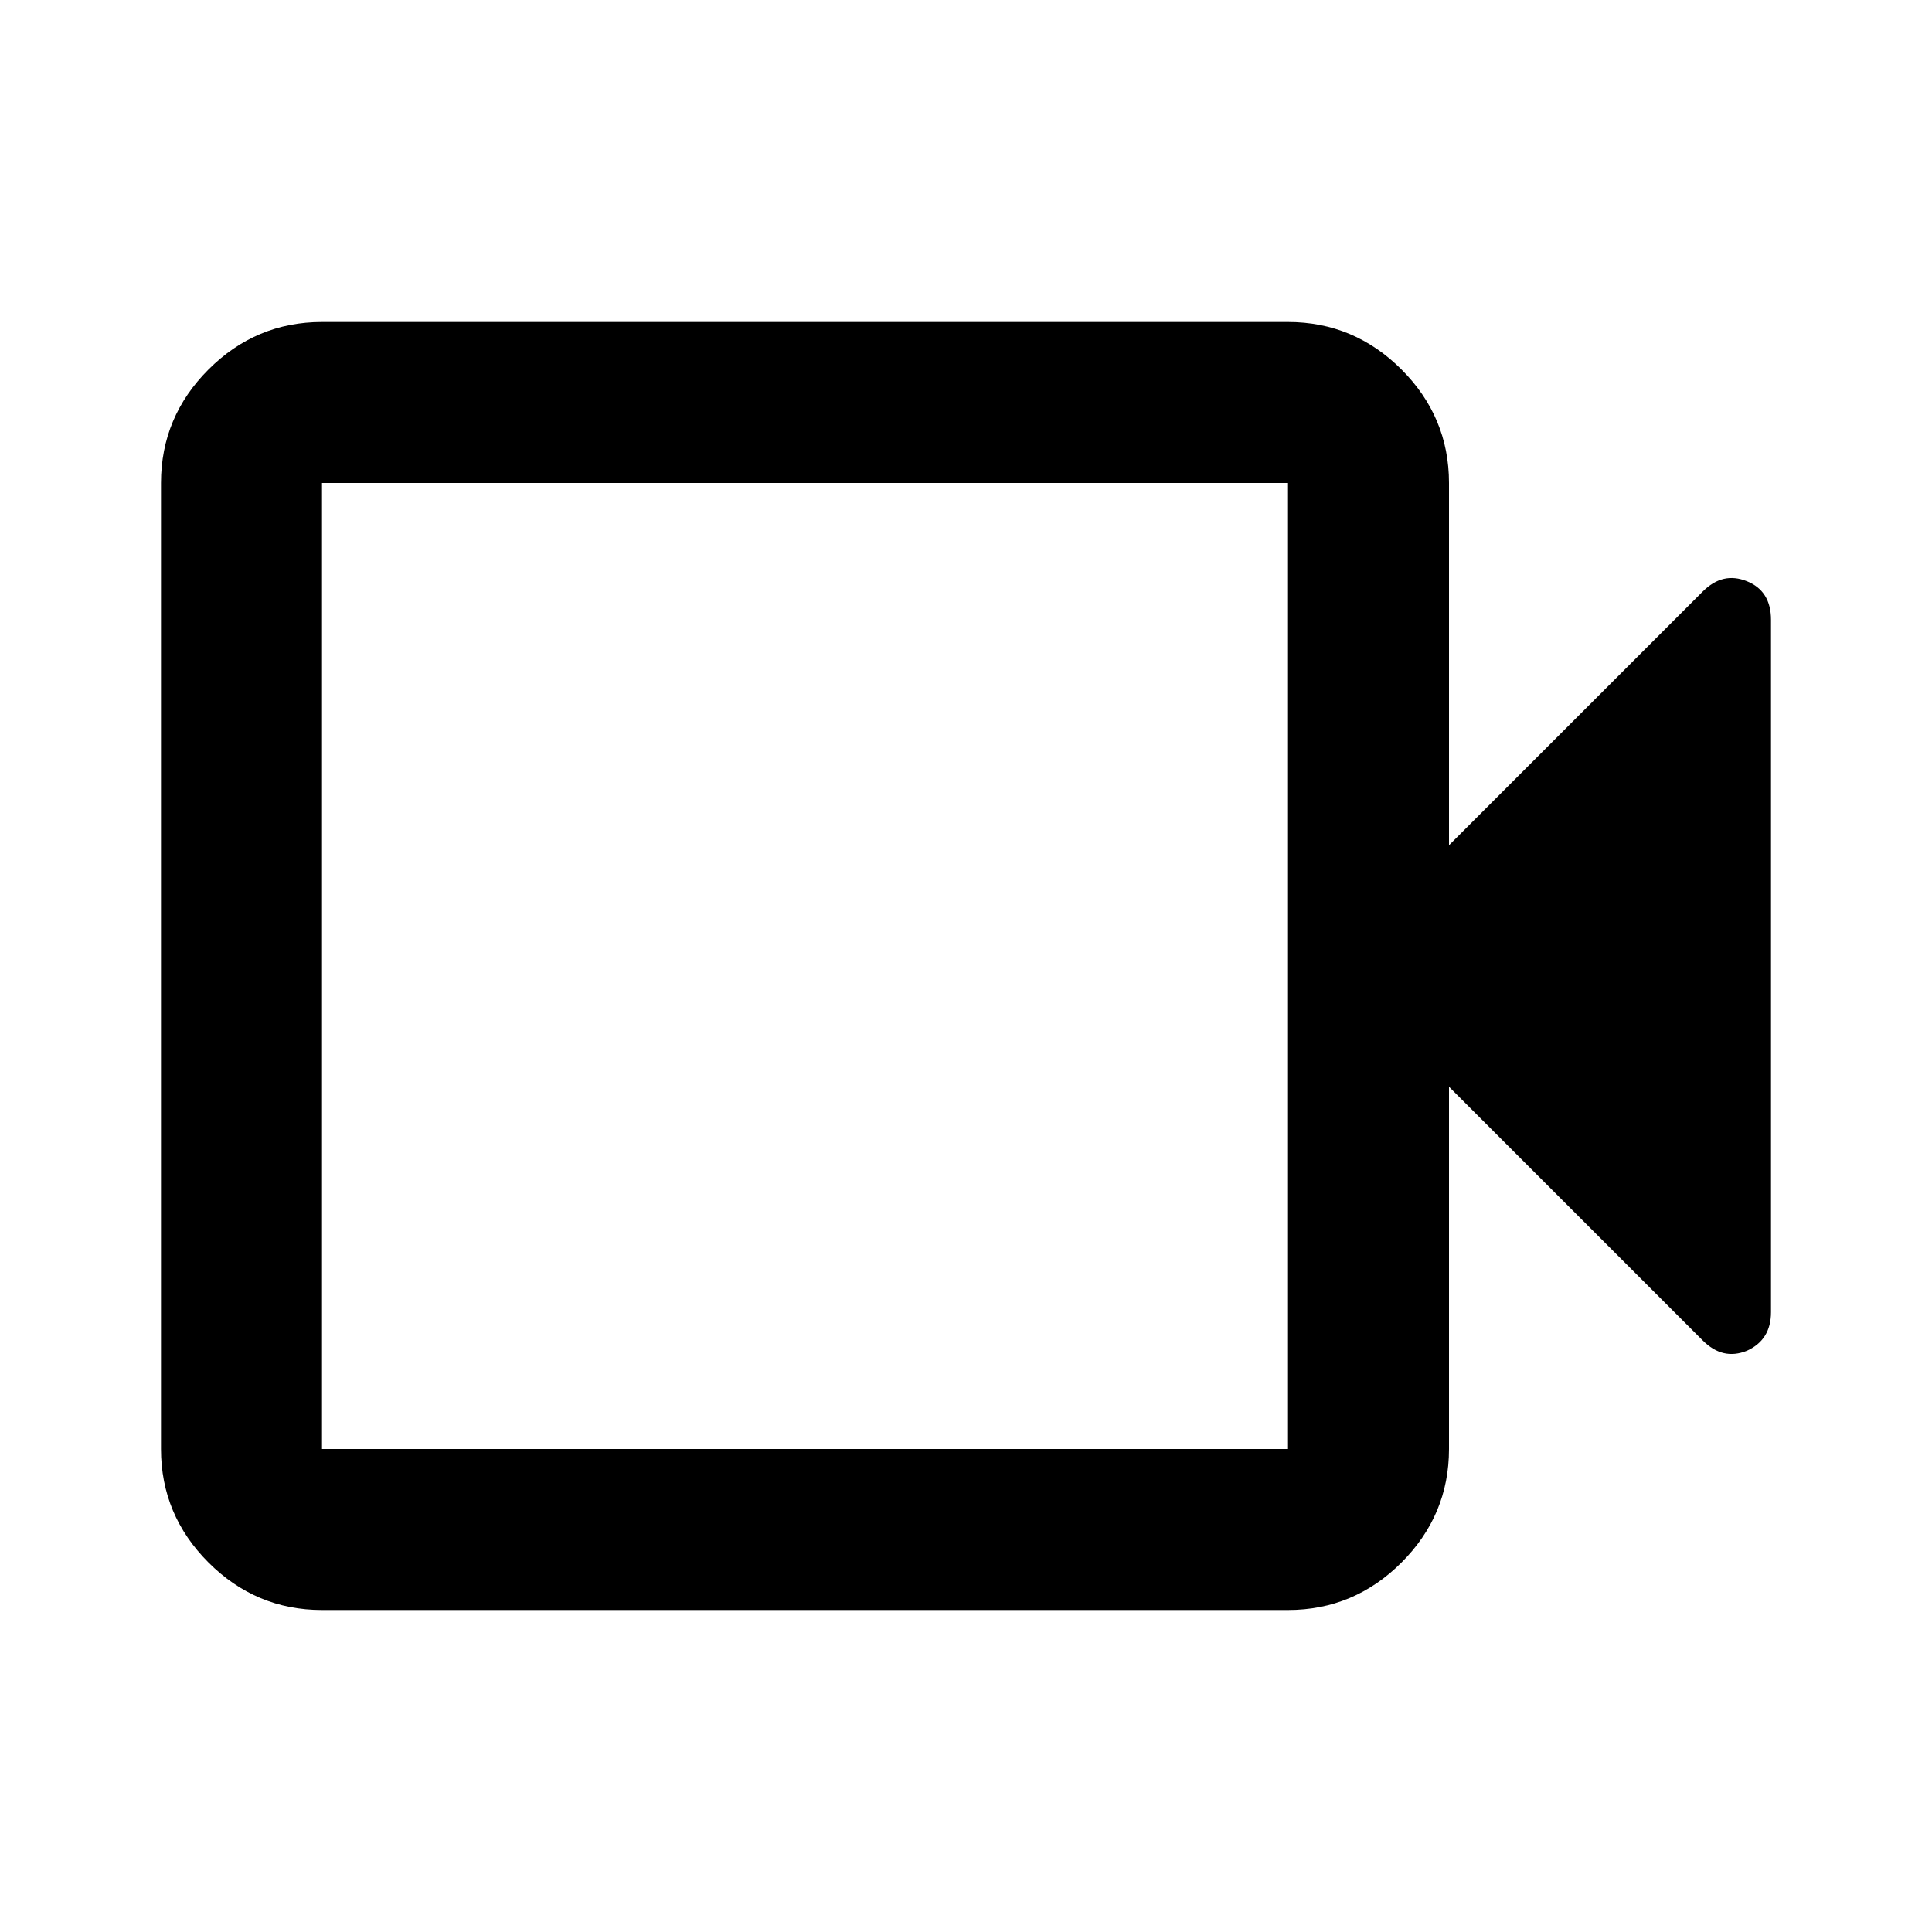
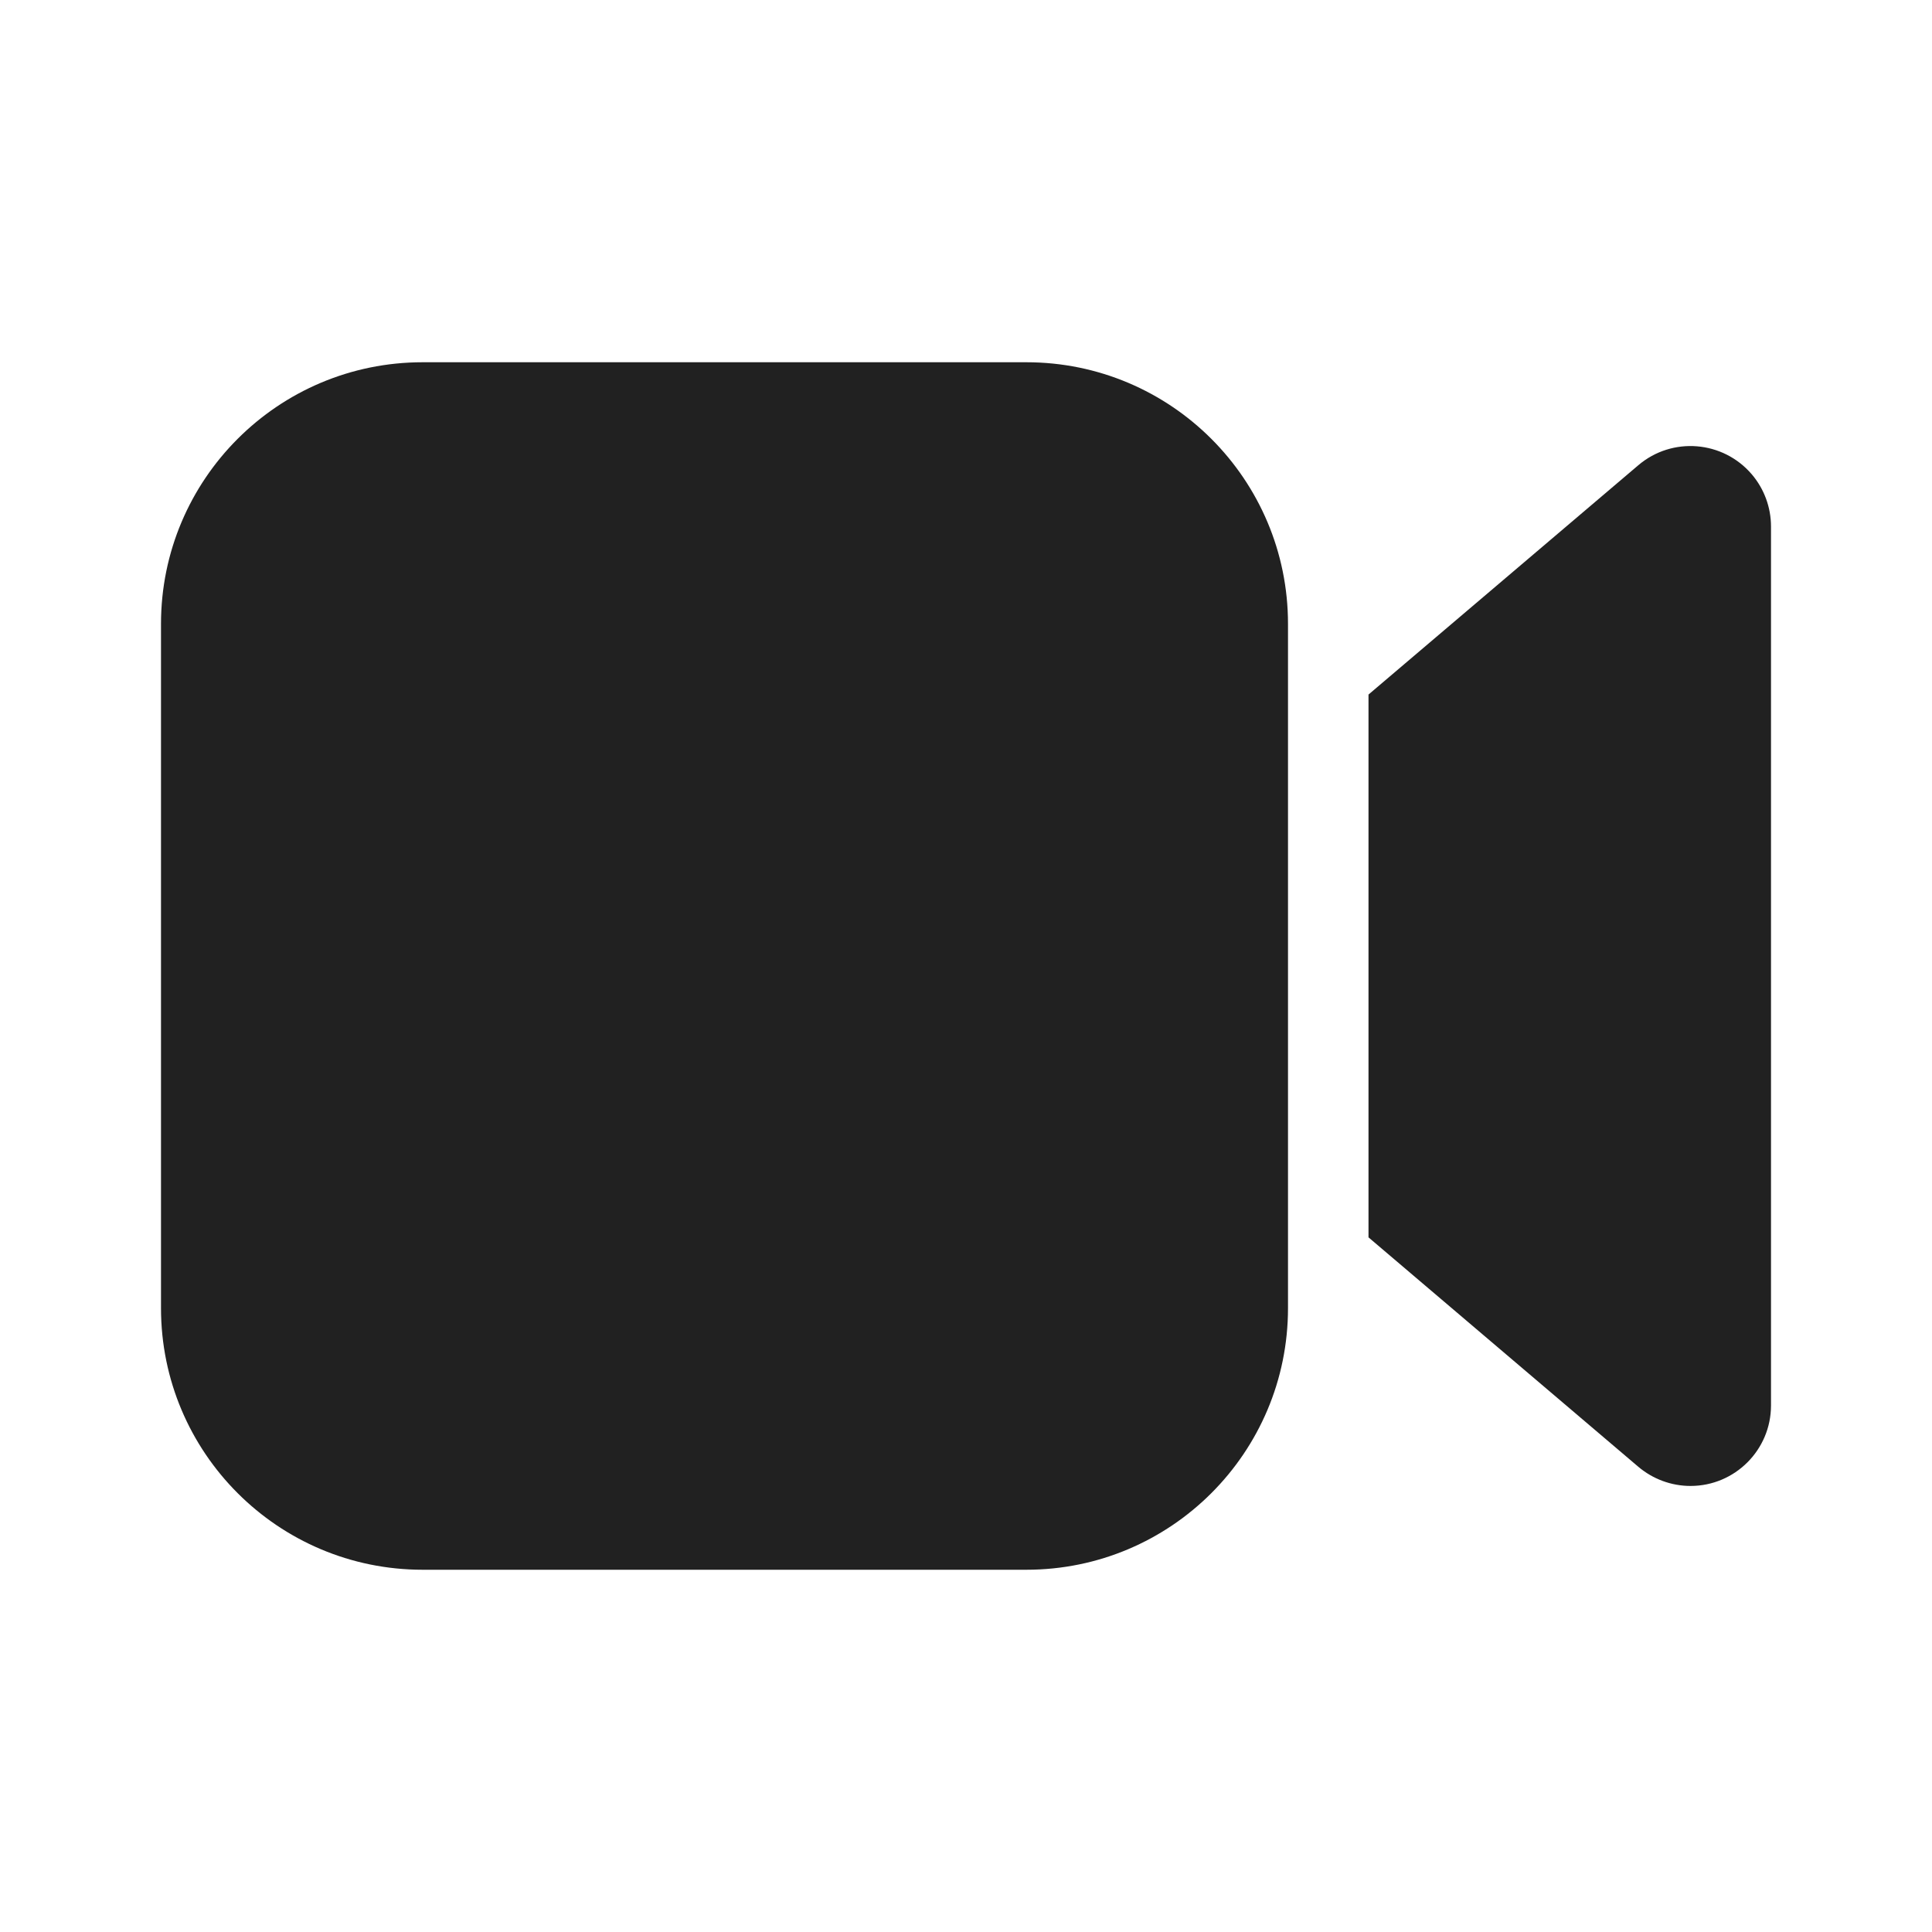
- <svg xmlns="http://www.w3.org/2000/svg" viewBox="0 0 24 24" width="24" height="24" fill="currentColor">
-   <path d="M4 20c-.55 0-1.02-.2-1.41-.59C2.2 19.02 2 18.55 2 18V6c0-.55.2-1.02.59-1.41C2.98 4.2 3.45 4 4 4h12c.55 0 1.02.2 1.41.59.39.39.59.86.59 1.41v4.5l3.15-3.15c.17-.17.35-.21.55-.13.2.08.3.24.3.48v8.6c0 .23-.1.39-.3.48-.2.08-.38.04-.55-.13L18 13.5V18c0 .55-.2 1.02-.59 1.41-.39.39-.86.59-1.41.59H4Zm0-2h12V6H4v12Z" />
+ <svg xmlns="http://www.w3.org/2000/svg" width="24" height="24" viewBox="0 0 24 24" fill="none">
+   <path d="M16 16.25C16 18.045 14.545 19.5 12.75 19.5H5.25C3.455 19.5 2 18.045 2 16.25V7.75C2 5.955 3.455 4.5 5.25 4.5H12.75C14.545 4.5 16 5.955 16 7.75V16.25ZM21.762 5.893C21.916 6.074 22 6.304 22 6.541V17.459C22 18.011 21.552 18.459 21 18.459C20.763 18.459 20.533 18.374 20.352 18.221L17 15.371V8.628L20.352 5.779C20.773 5.421 21.404 5.473 21.762 5.893Z" fill="#212121" />
</svg>
